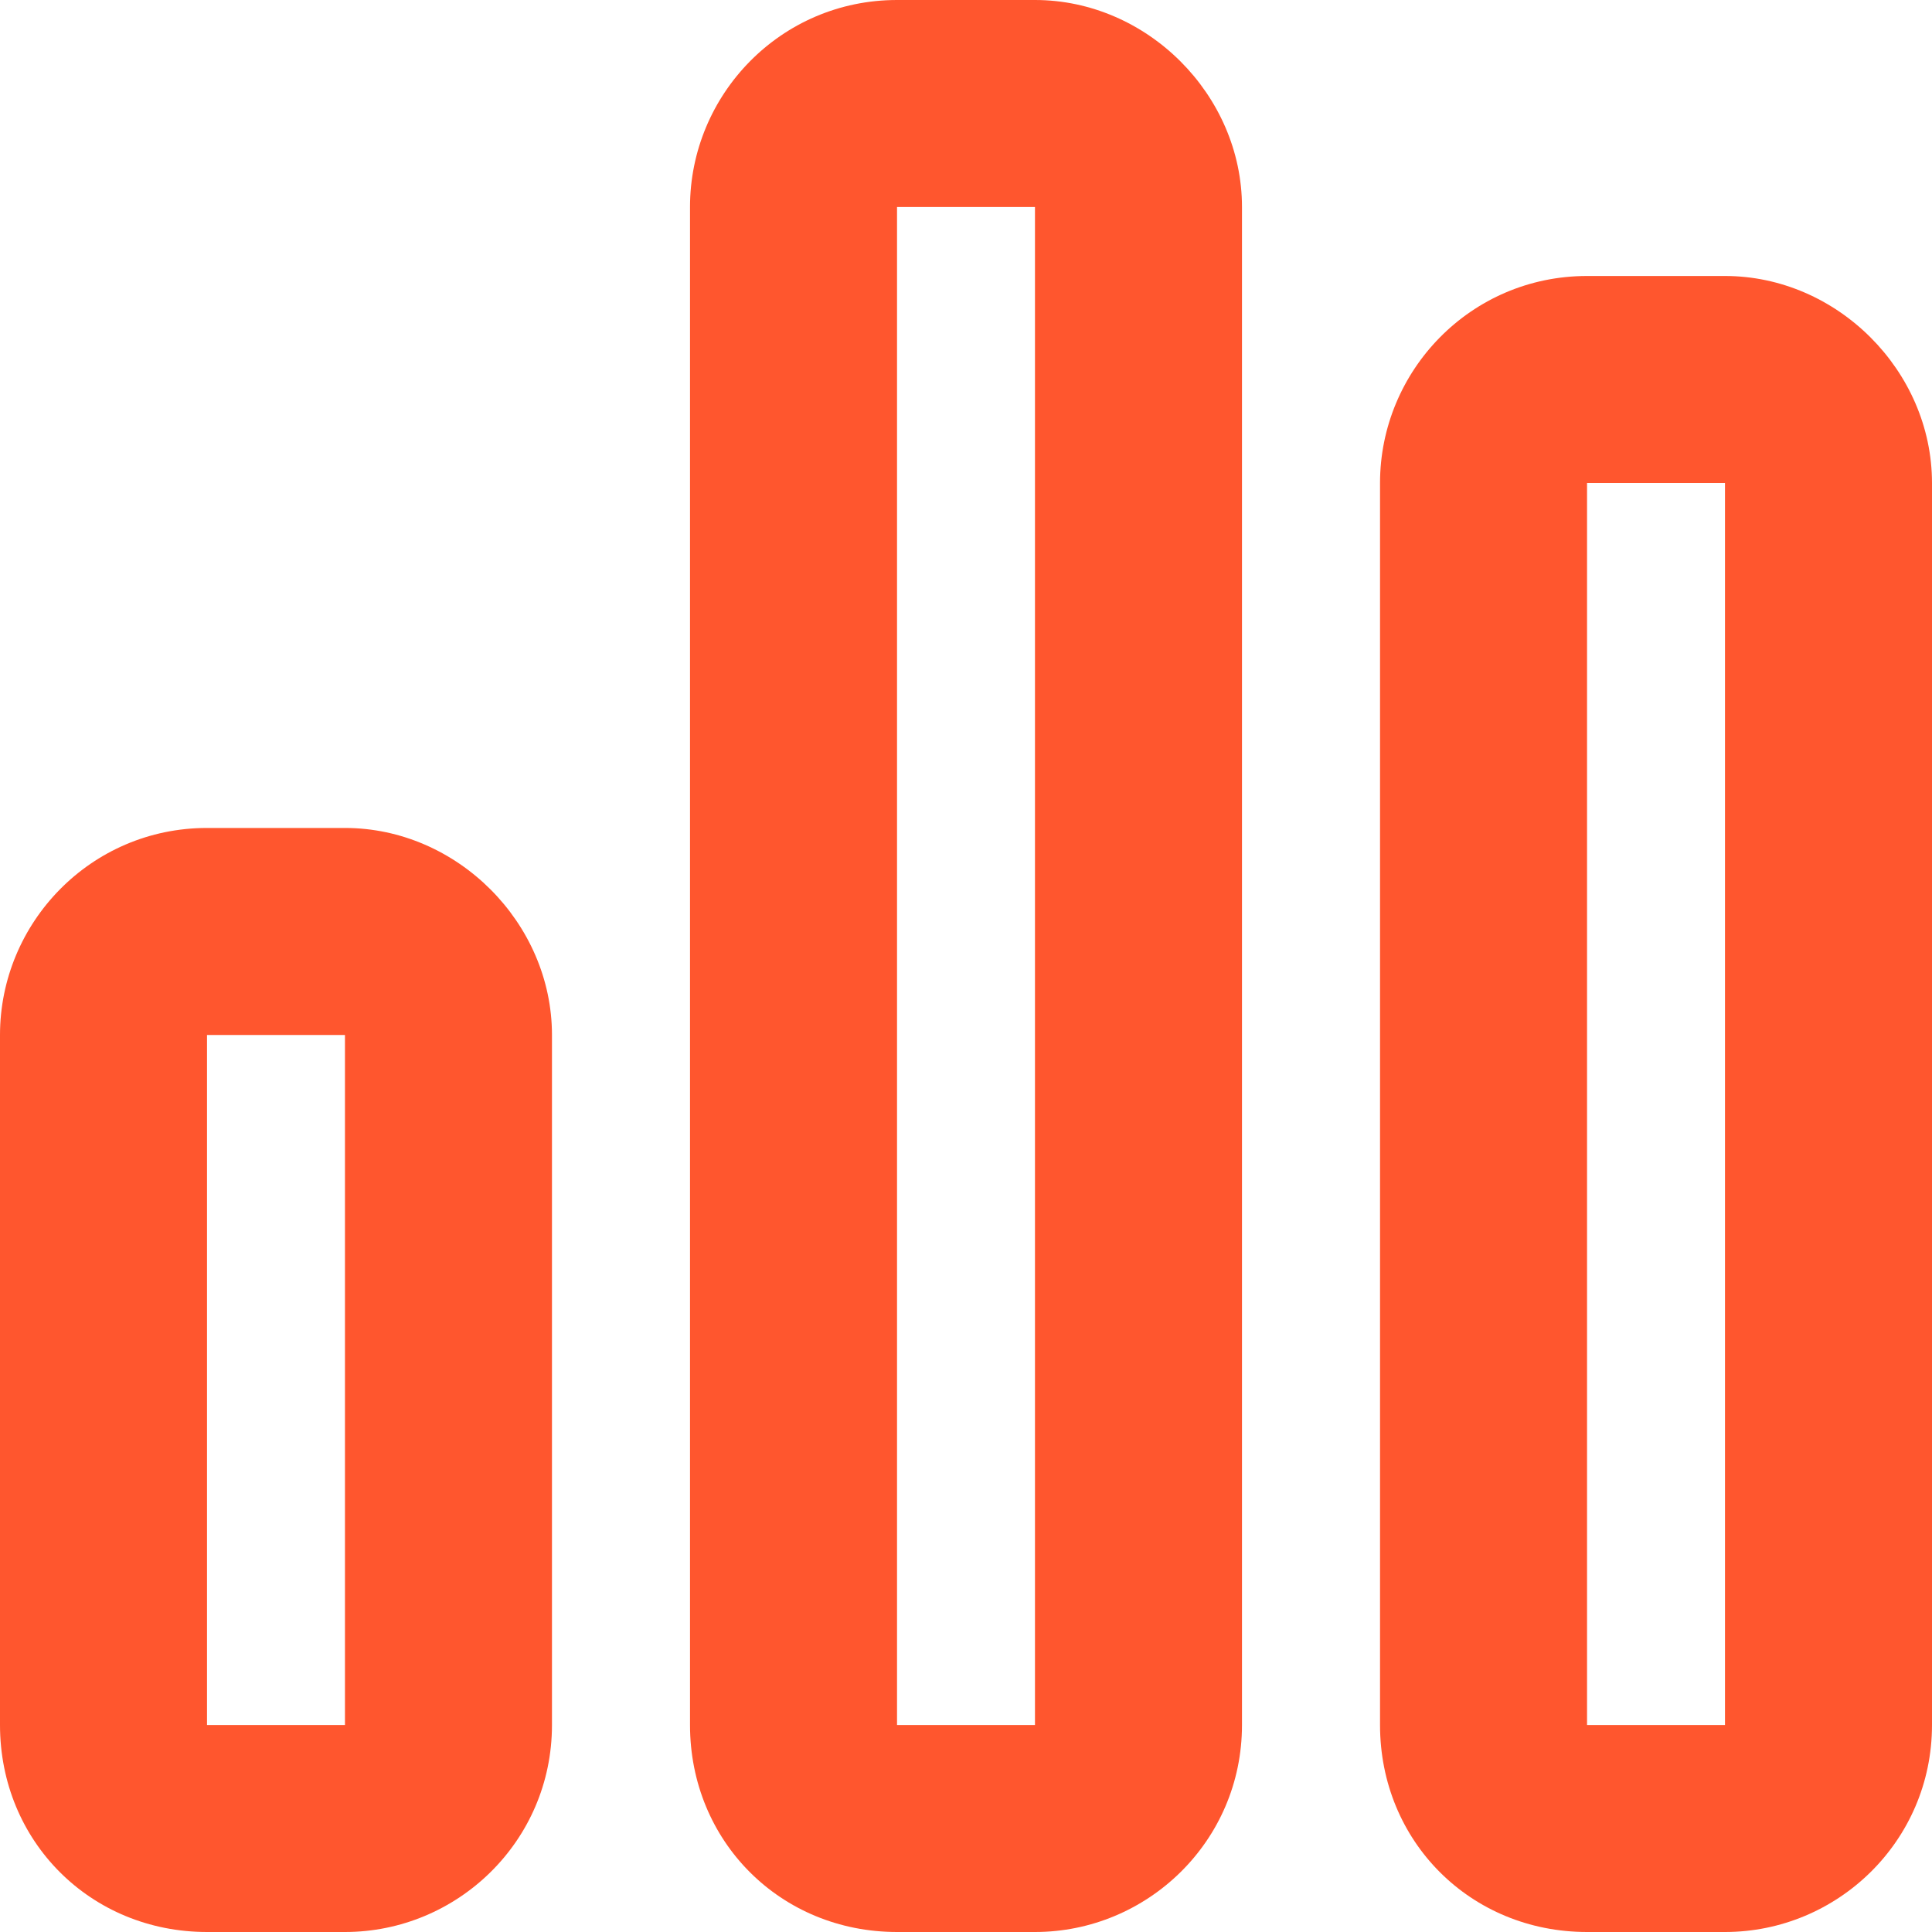
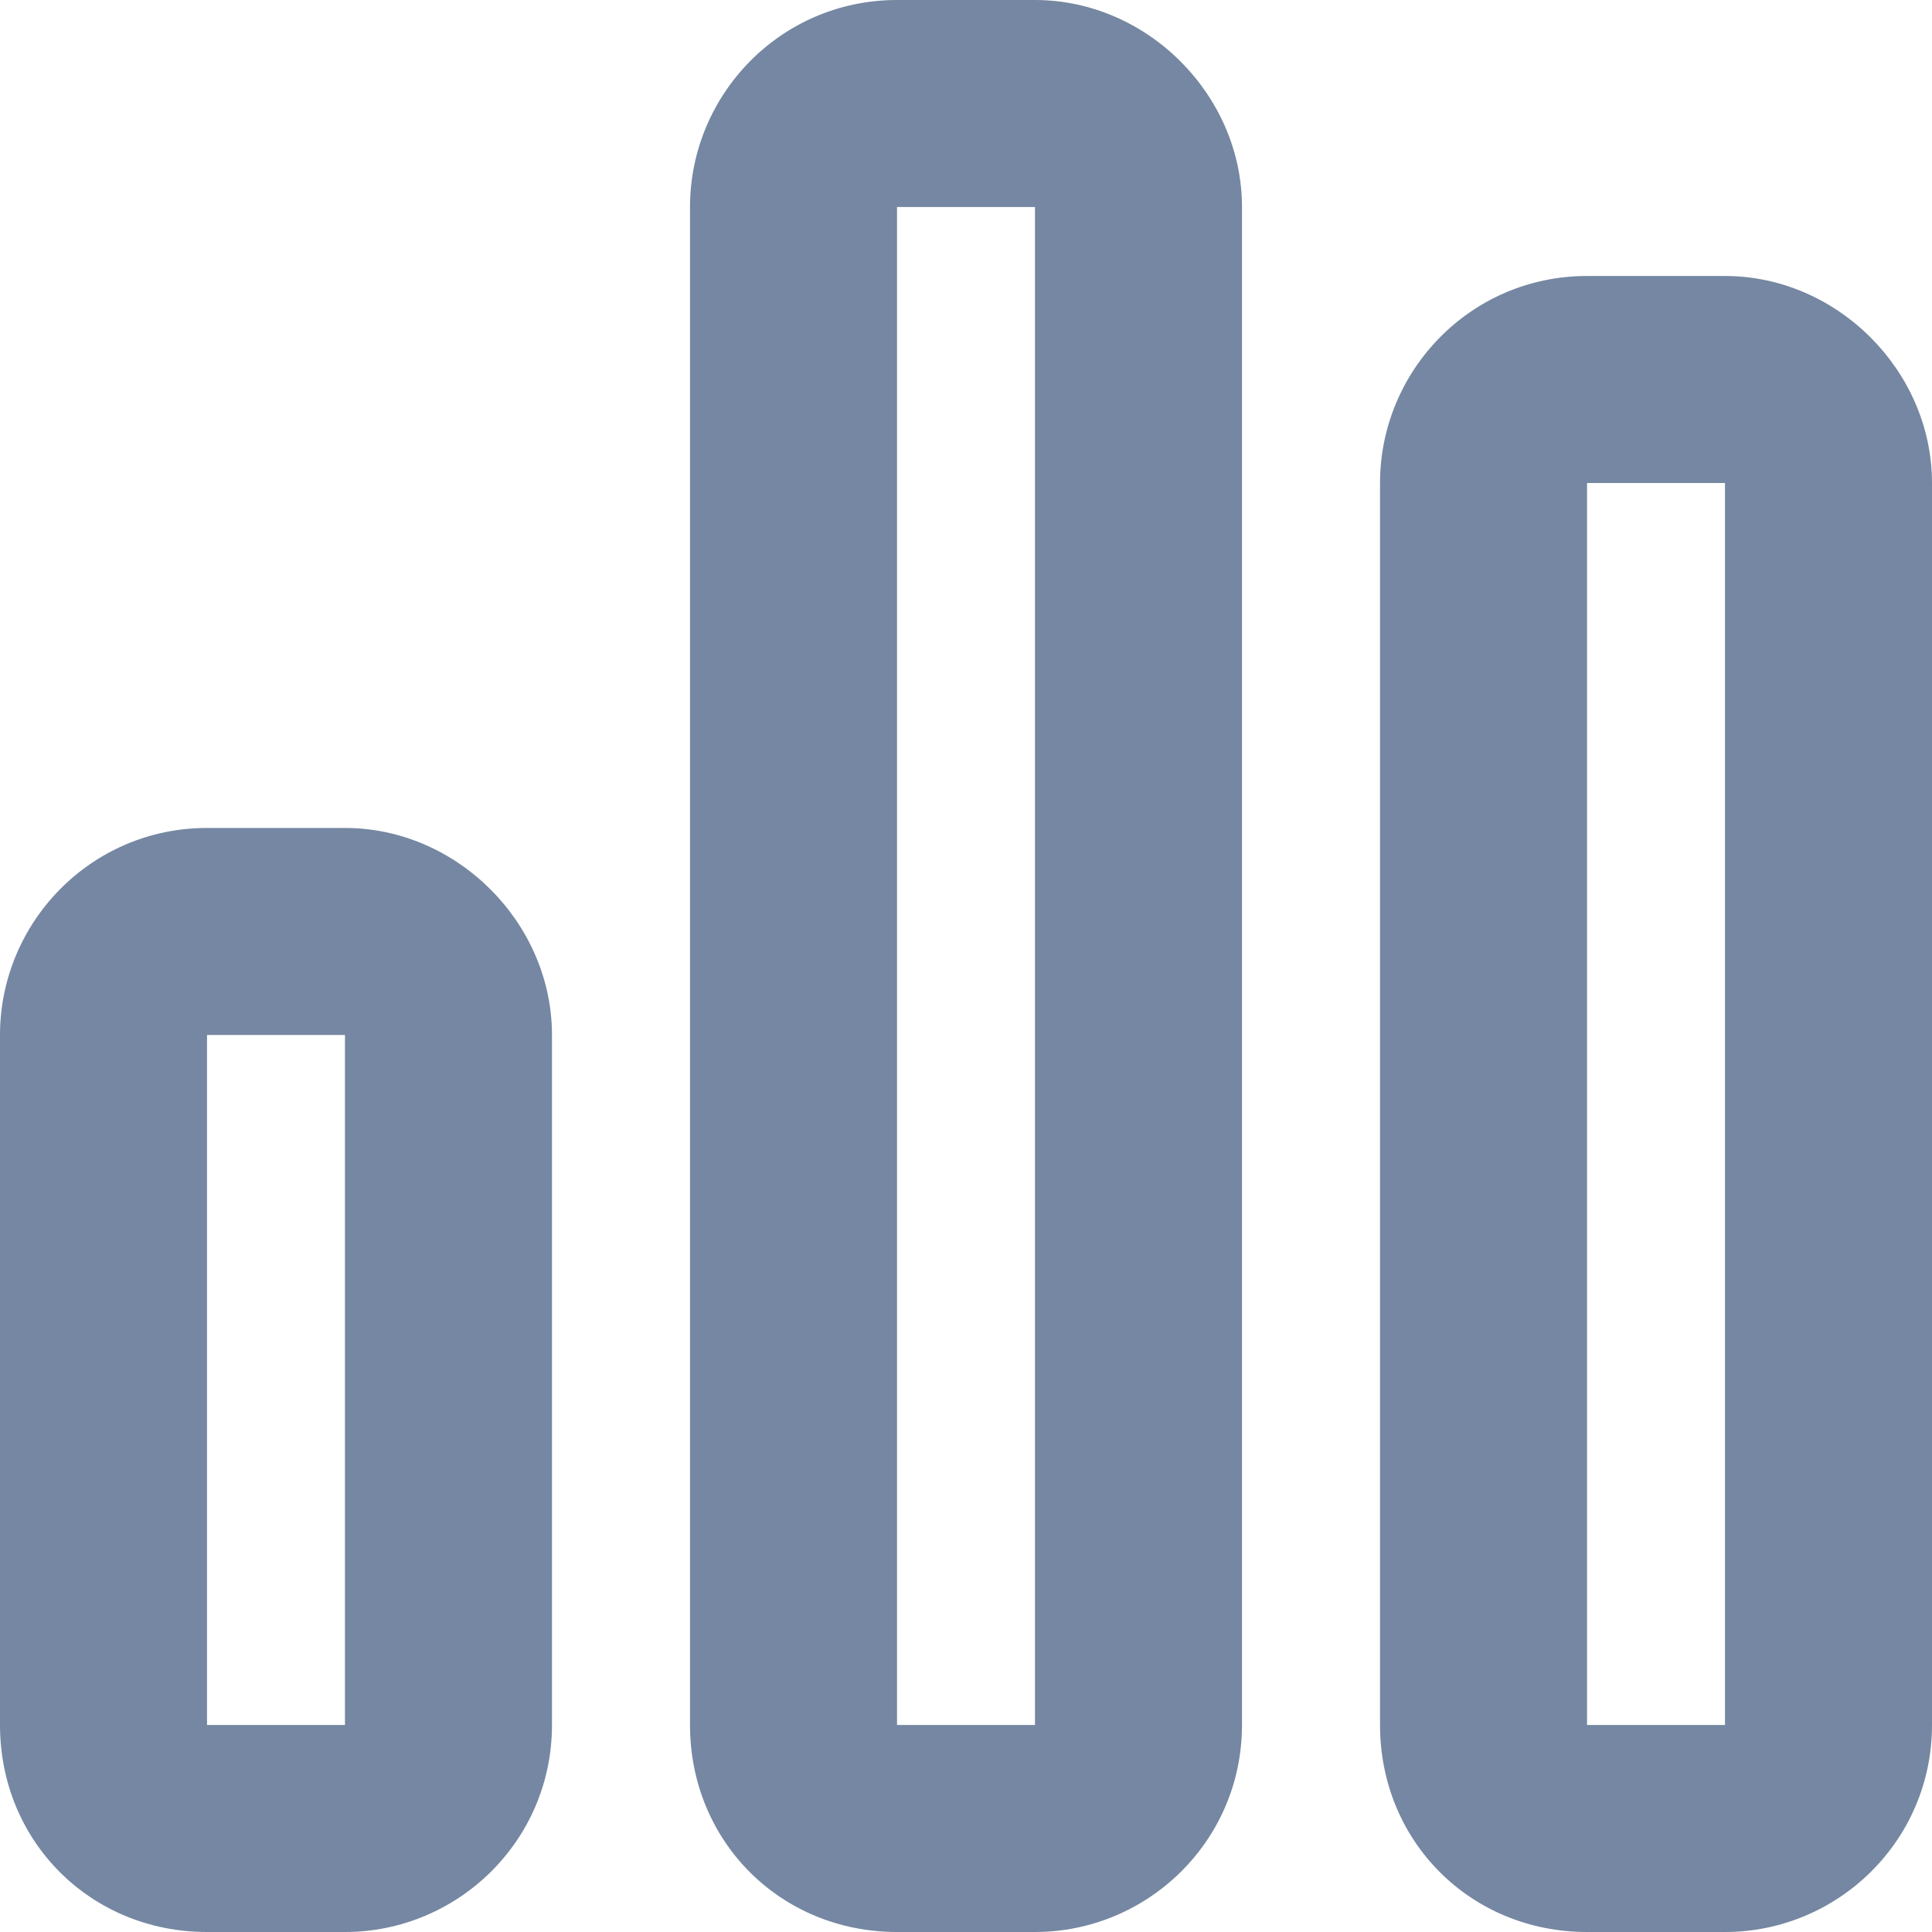
<svg xmlns="http://www.w3.org/2000/svg" width="20" height="20" viewBox="0 0 20 20" fill="none">
-   <path d="M10.714 0C11.875 0 12.857 0.982 12.857 2.143V17.857C12.857 19.062 11.875 20 10.714 20H9.286C8.08 20 7.143 19.062 7.143 17.857V2.143C7.143 0.982 8.08 0 9.286 0H10.714ZM10.714 2.143H9.286V17.857H10.714V2.143ZM3.571 8.571C4.732 8.571 5.714 9.554 5.714 10.714V17.857C5.714 19.062 4.732 20 3.571 20H2.143C0.938 20 0 19.062 0 17.857V10.714C0 9.554 0.938 8.571 2.143 8.571H3.571ZM3.571 10.714H2.143V17.857H3.571V10.714ZM14.286 5C14.286 3.839 15.223 2.857 16.429 2.857H17.857C19.018 2.857 20 3.839 20 5V17.857C20 19.062 19.018 20 17.857 20H16.429C15.223 20 14.286 19.062 14.286 17.857V5ZM16.429 17.857H17.857V5H16.429V17.857Z" fill="#FF562E" />
+   <path d="M10.714 0C11.875 0 12.857 0.982 12.857 2.143V17.857C12.857 19.062 11.875 20 10.714 20H9.286C8.08 20 7.143 19.062 7.143 17.857V2.143C7.143 0.982 8.08 0 9.286 0H10.714ZM10.714 2.143H9.286V17.857H10.714V2.143ZM3.571 8.571C4.732 8.571 5.714 9.554 5.714 10.714V17.857C5.714 19.062 4.732 20 3.571 20H2.143C0.938 20 0 19.062 0 17.857V10.714C0 9.554 0.938 8.571 2.143 8.571H3.571ZM3.571 10.714H2.143V17.857H3.571V10.714ZM14.286 5C14.286 3.839 15.223 2.857 16.429 2.857H17.857C19.018 2.857 20 3.839 20 5V17.857C20 19.062 19.018 20 17.857 20H16.429C15.223 20 14.286 19.062 14.286 17.857V5ZM16.429 17.857H17.857V5H16.429V17.857Z" fill="#7587a2" />
</svg>
